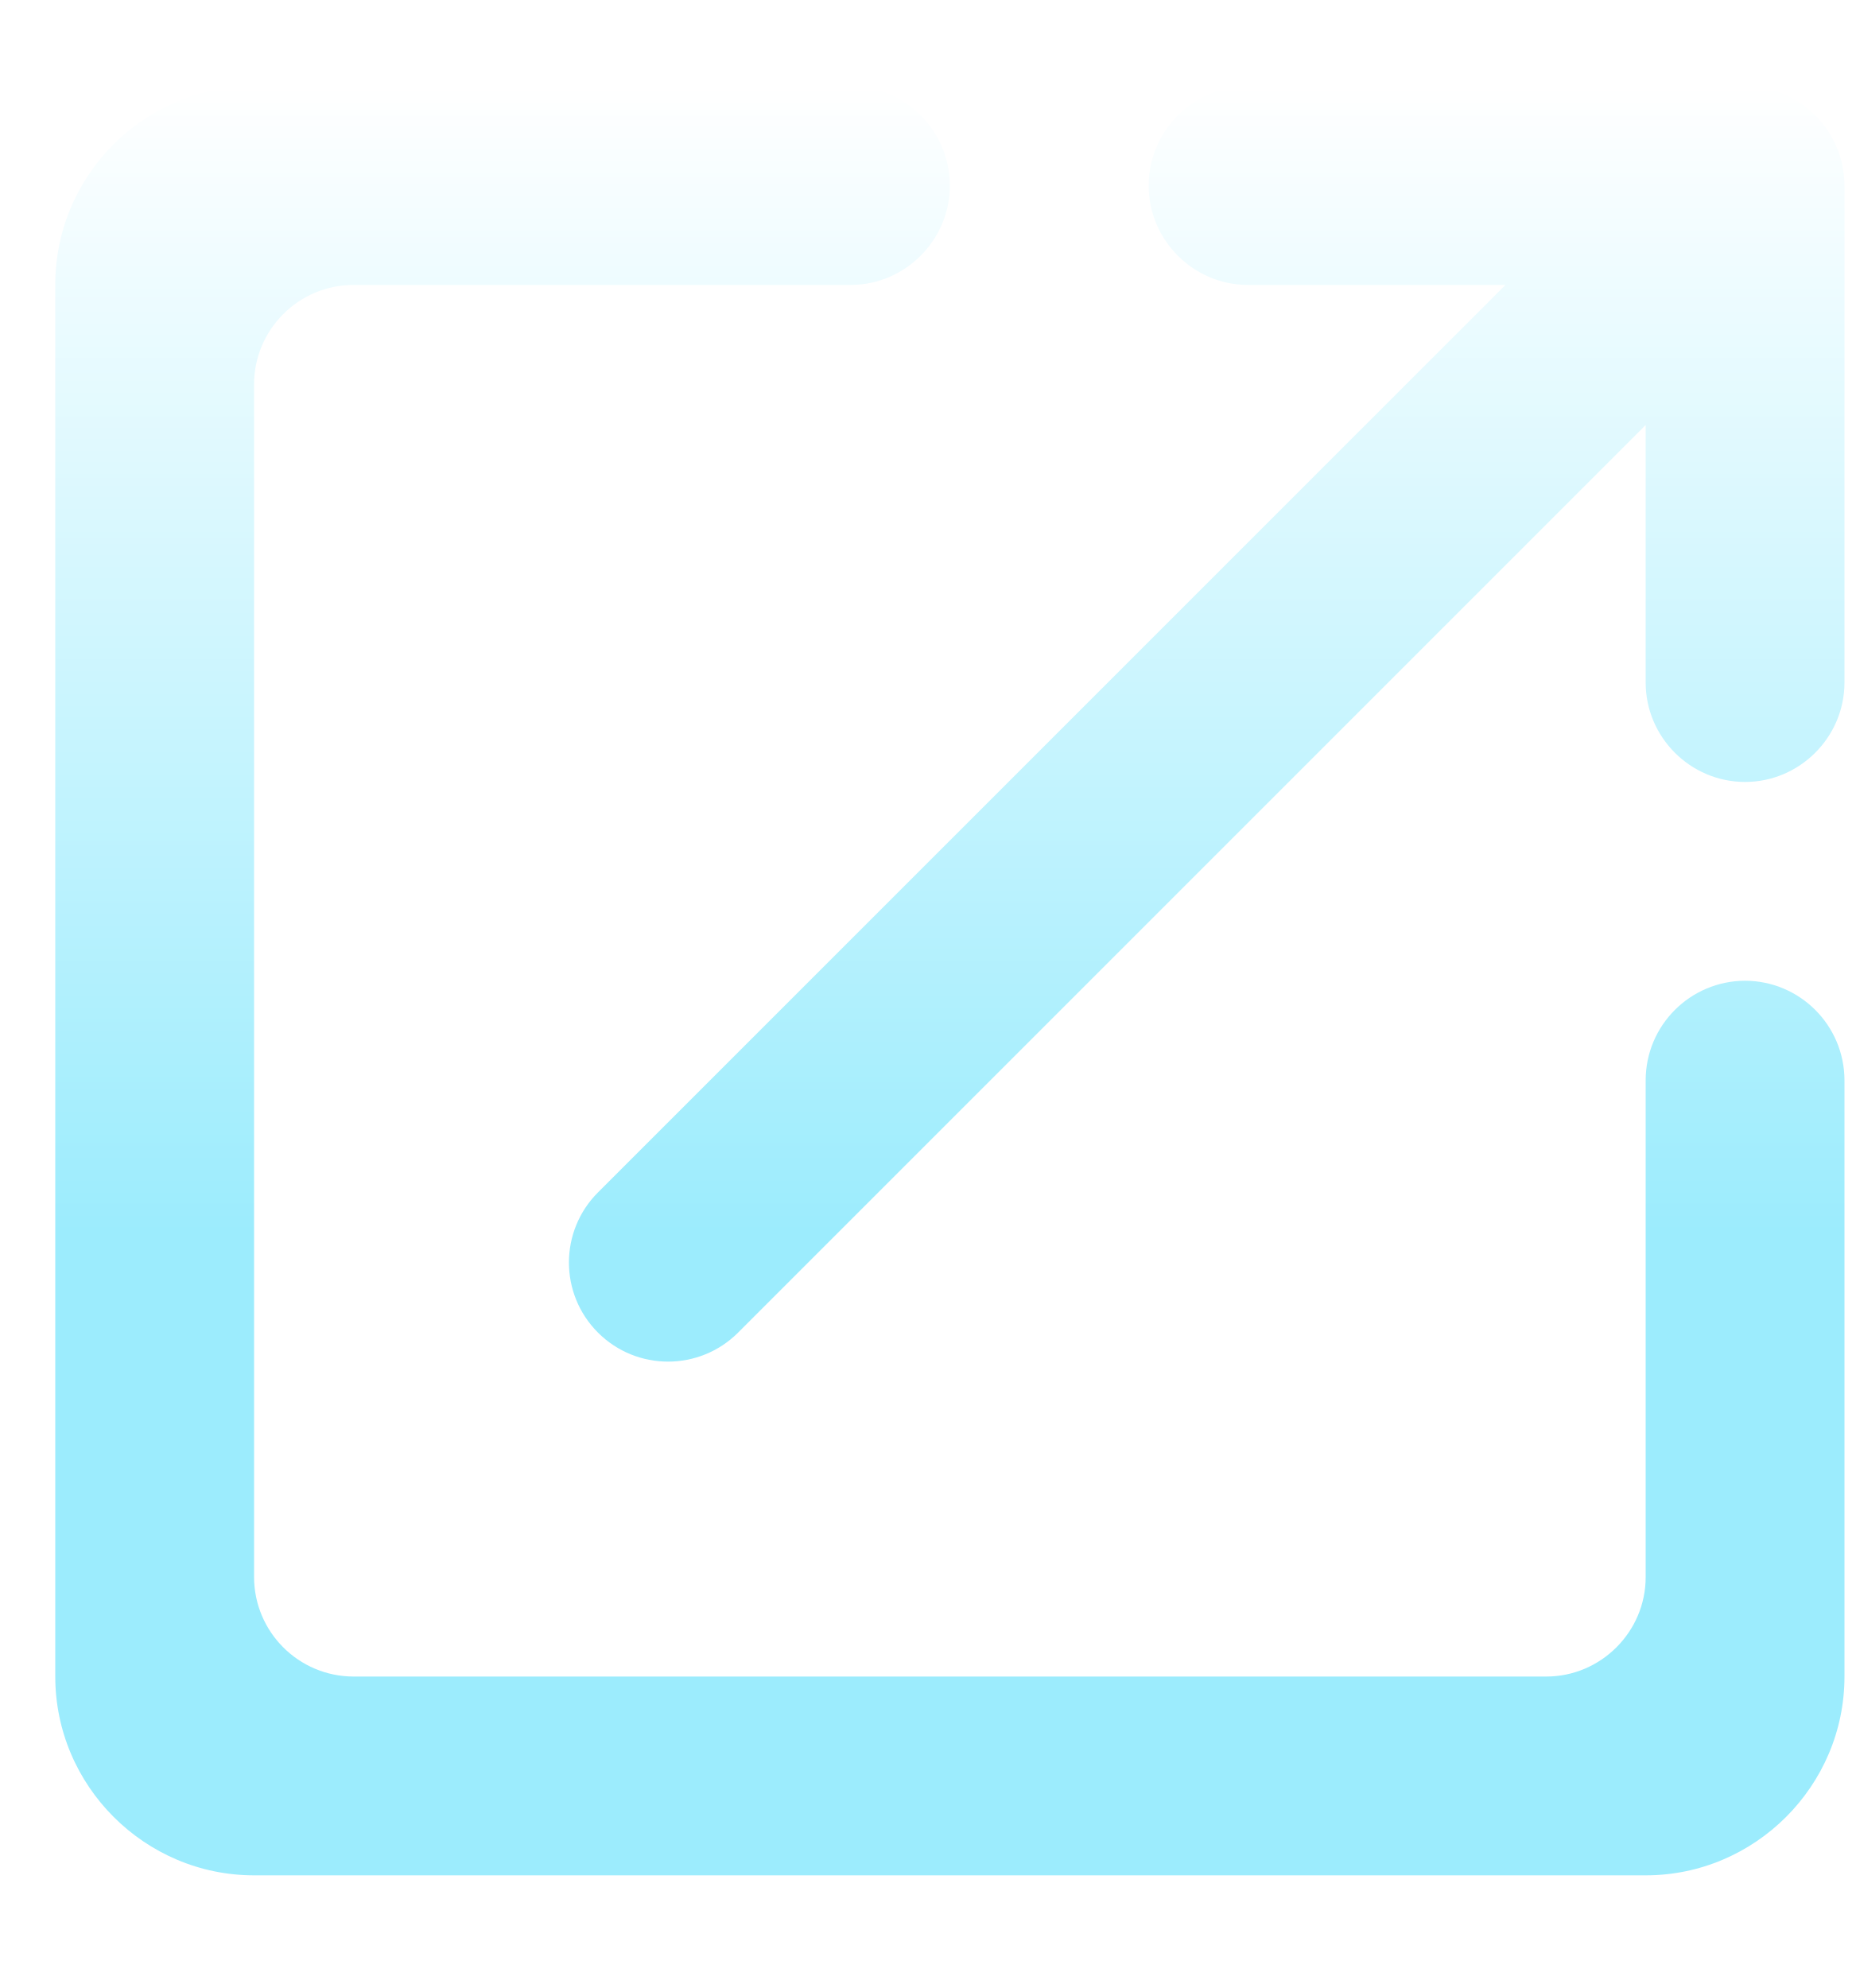
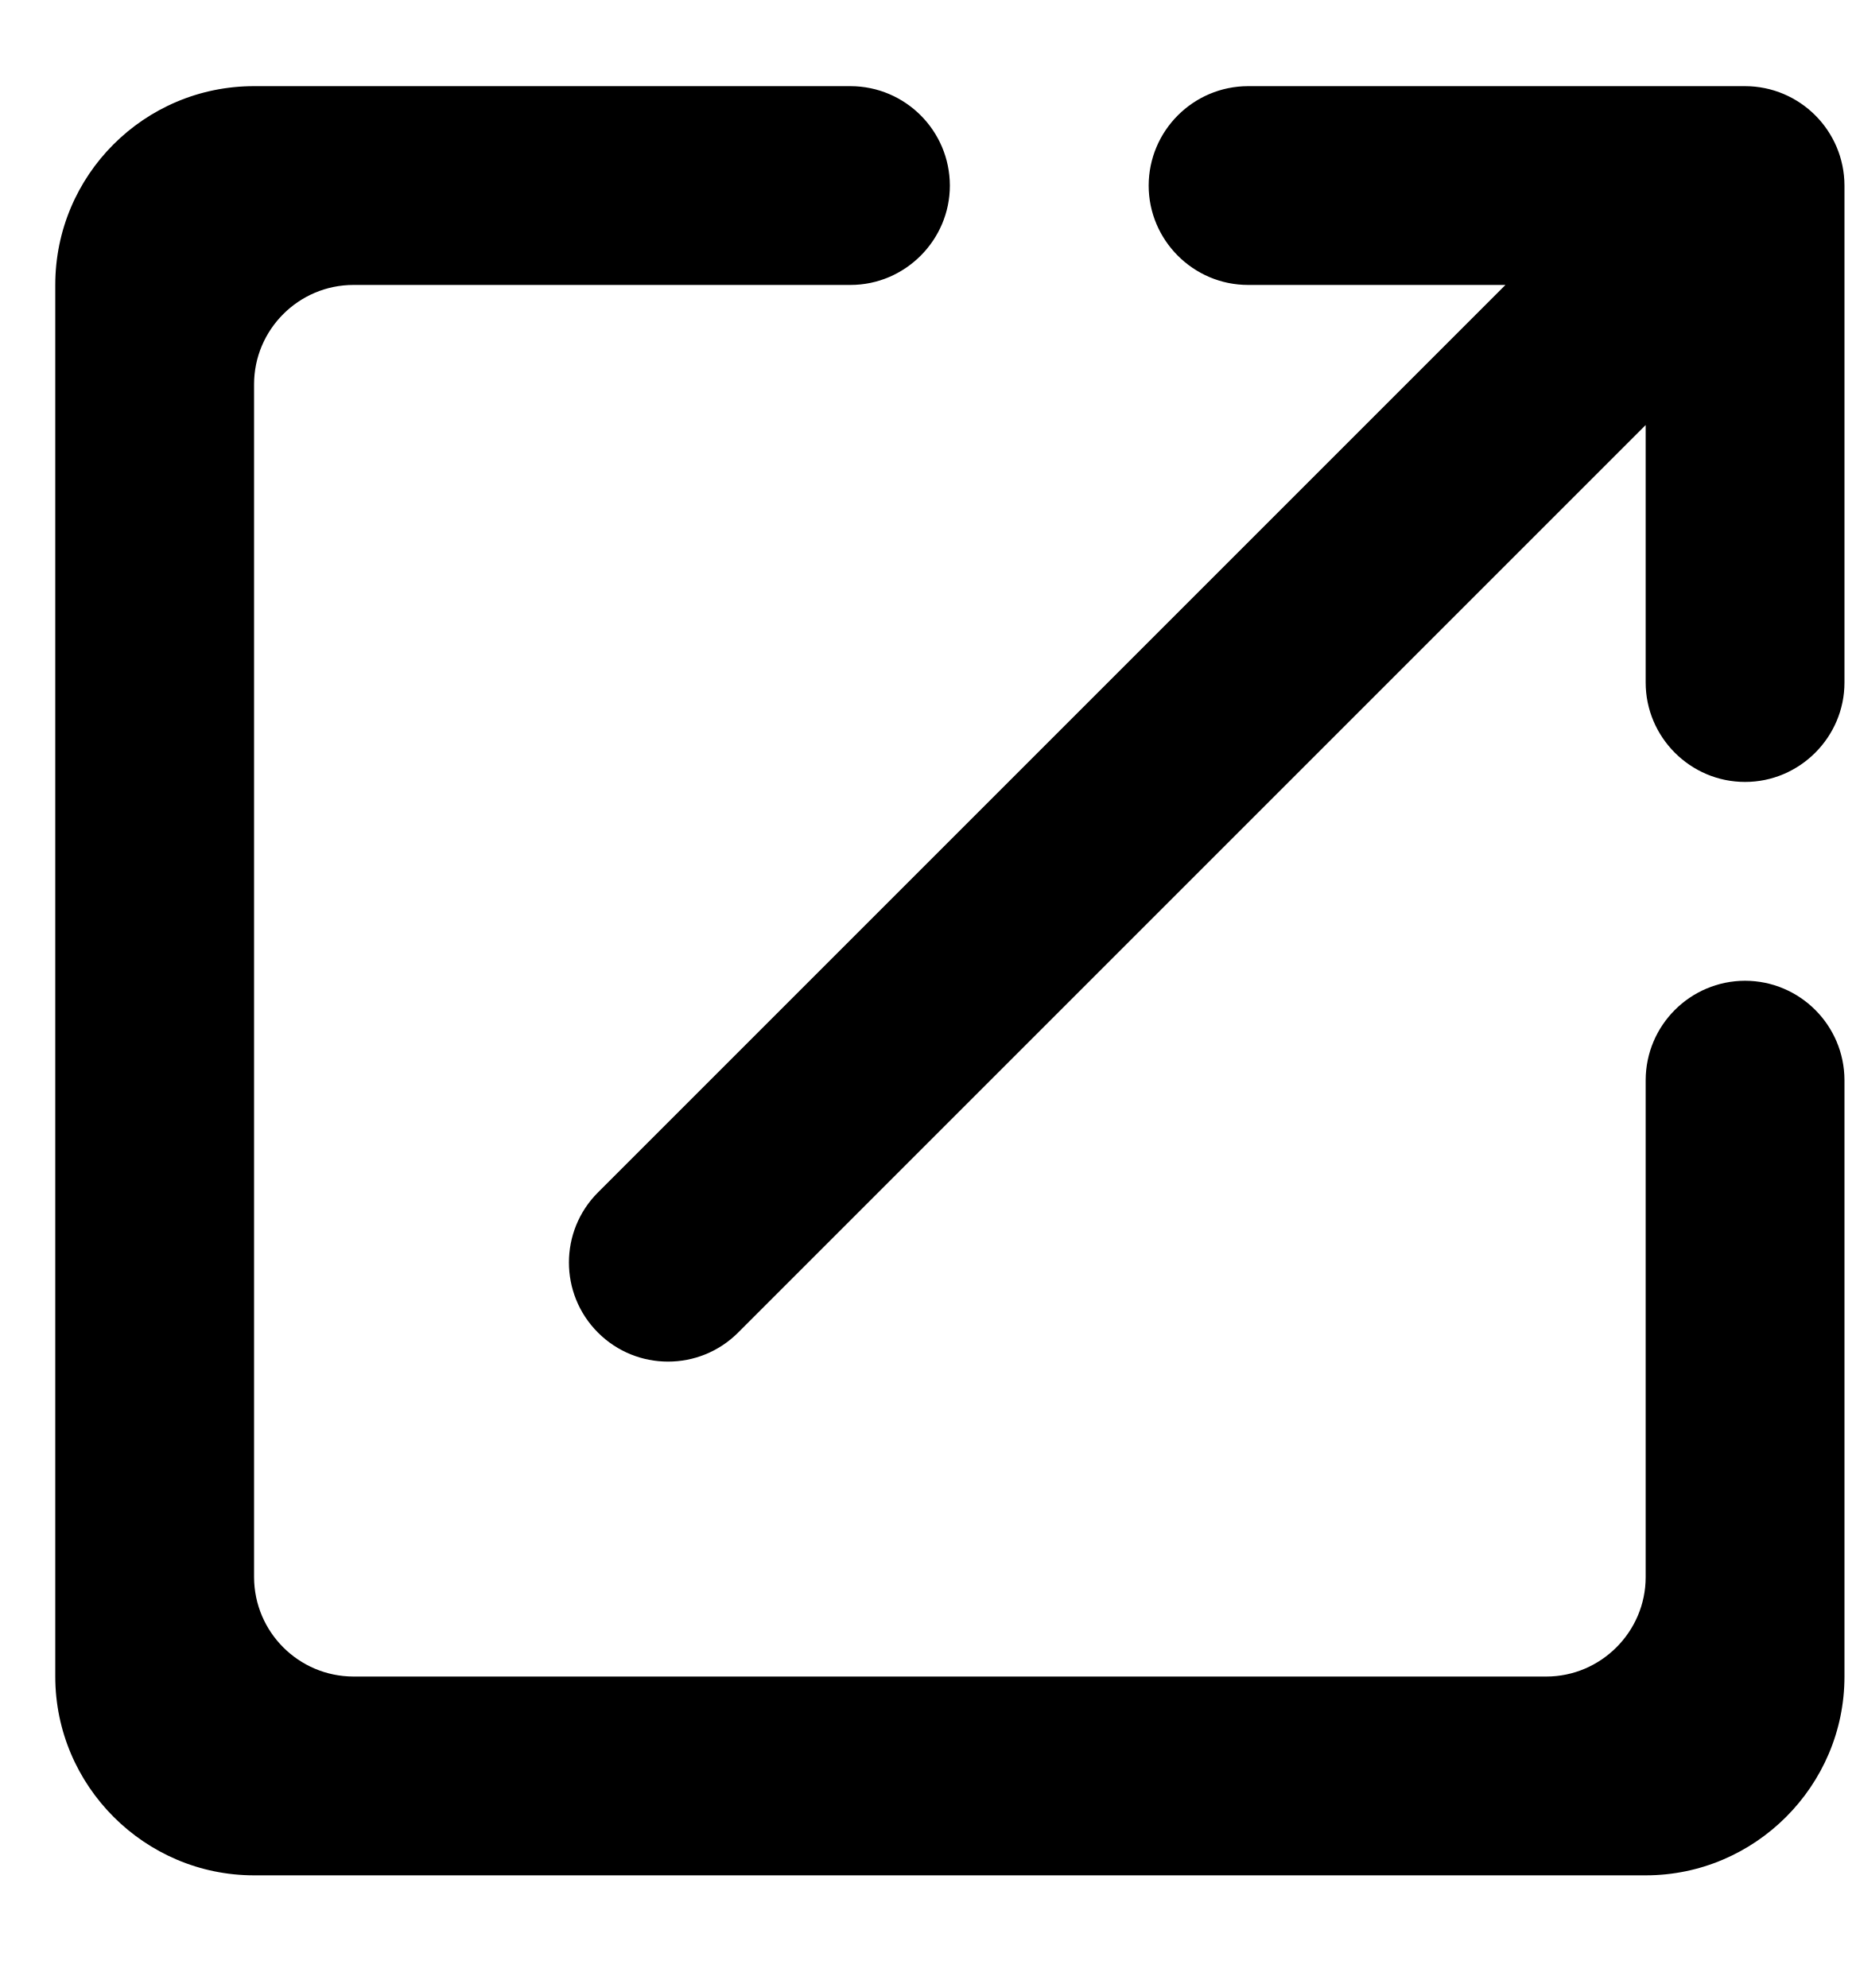
<svg xmlns="http://www.w3.org/2000/svg" width="14" height="15" fill="none">
  <path d="M11.667 12.65h-9a.752.752 0 0 1-.75-.75v-9c0-.413.337-.75.75-.75h3.75c.412 0 .75-.338.75-.75a.752.752 0 0 0-.75-.75h-4.5a1.5 1.5 0 0 0-1.5 1.5v10.5c0 .825.675 1.5 1.5 1.5h10.5c.825 0 1.5-.675 1.5-1.5v-4.5a.752.752 0 0 0-.75-.75.752.752 0 0 0-.75.75v3.75c0 .412-.338.75-.75.75Zm-3-11.25c0 .412.337.75.75.75h1.942L4.512 8.997a.747.747 0 1 0 1.057 1.058l6.848-6.848V5.15c0 .412.337.75.75.75.412 0 .75-.338.75-.75V1.4a.752.752 0 0 0-.75-.75h-3.75a.752.752 0 0 0-.75.75Z" fill="url(#a)" />
  <defs>
    <linearGradient id="a" x1="7.167" y1=".65" x2="7.167" y2="14.15" gradientUnits="userSpaceOnUse">
-       <stop stop-color="#fff" />
-       <stop offset=".641" stop-color="#9CECFD" />
+       <stop stopColor="#fff" />
+       <stop offset=".641" stopColor="#9CECFD" />
    </linearGradient>
  </defs>
</svg>
